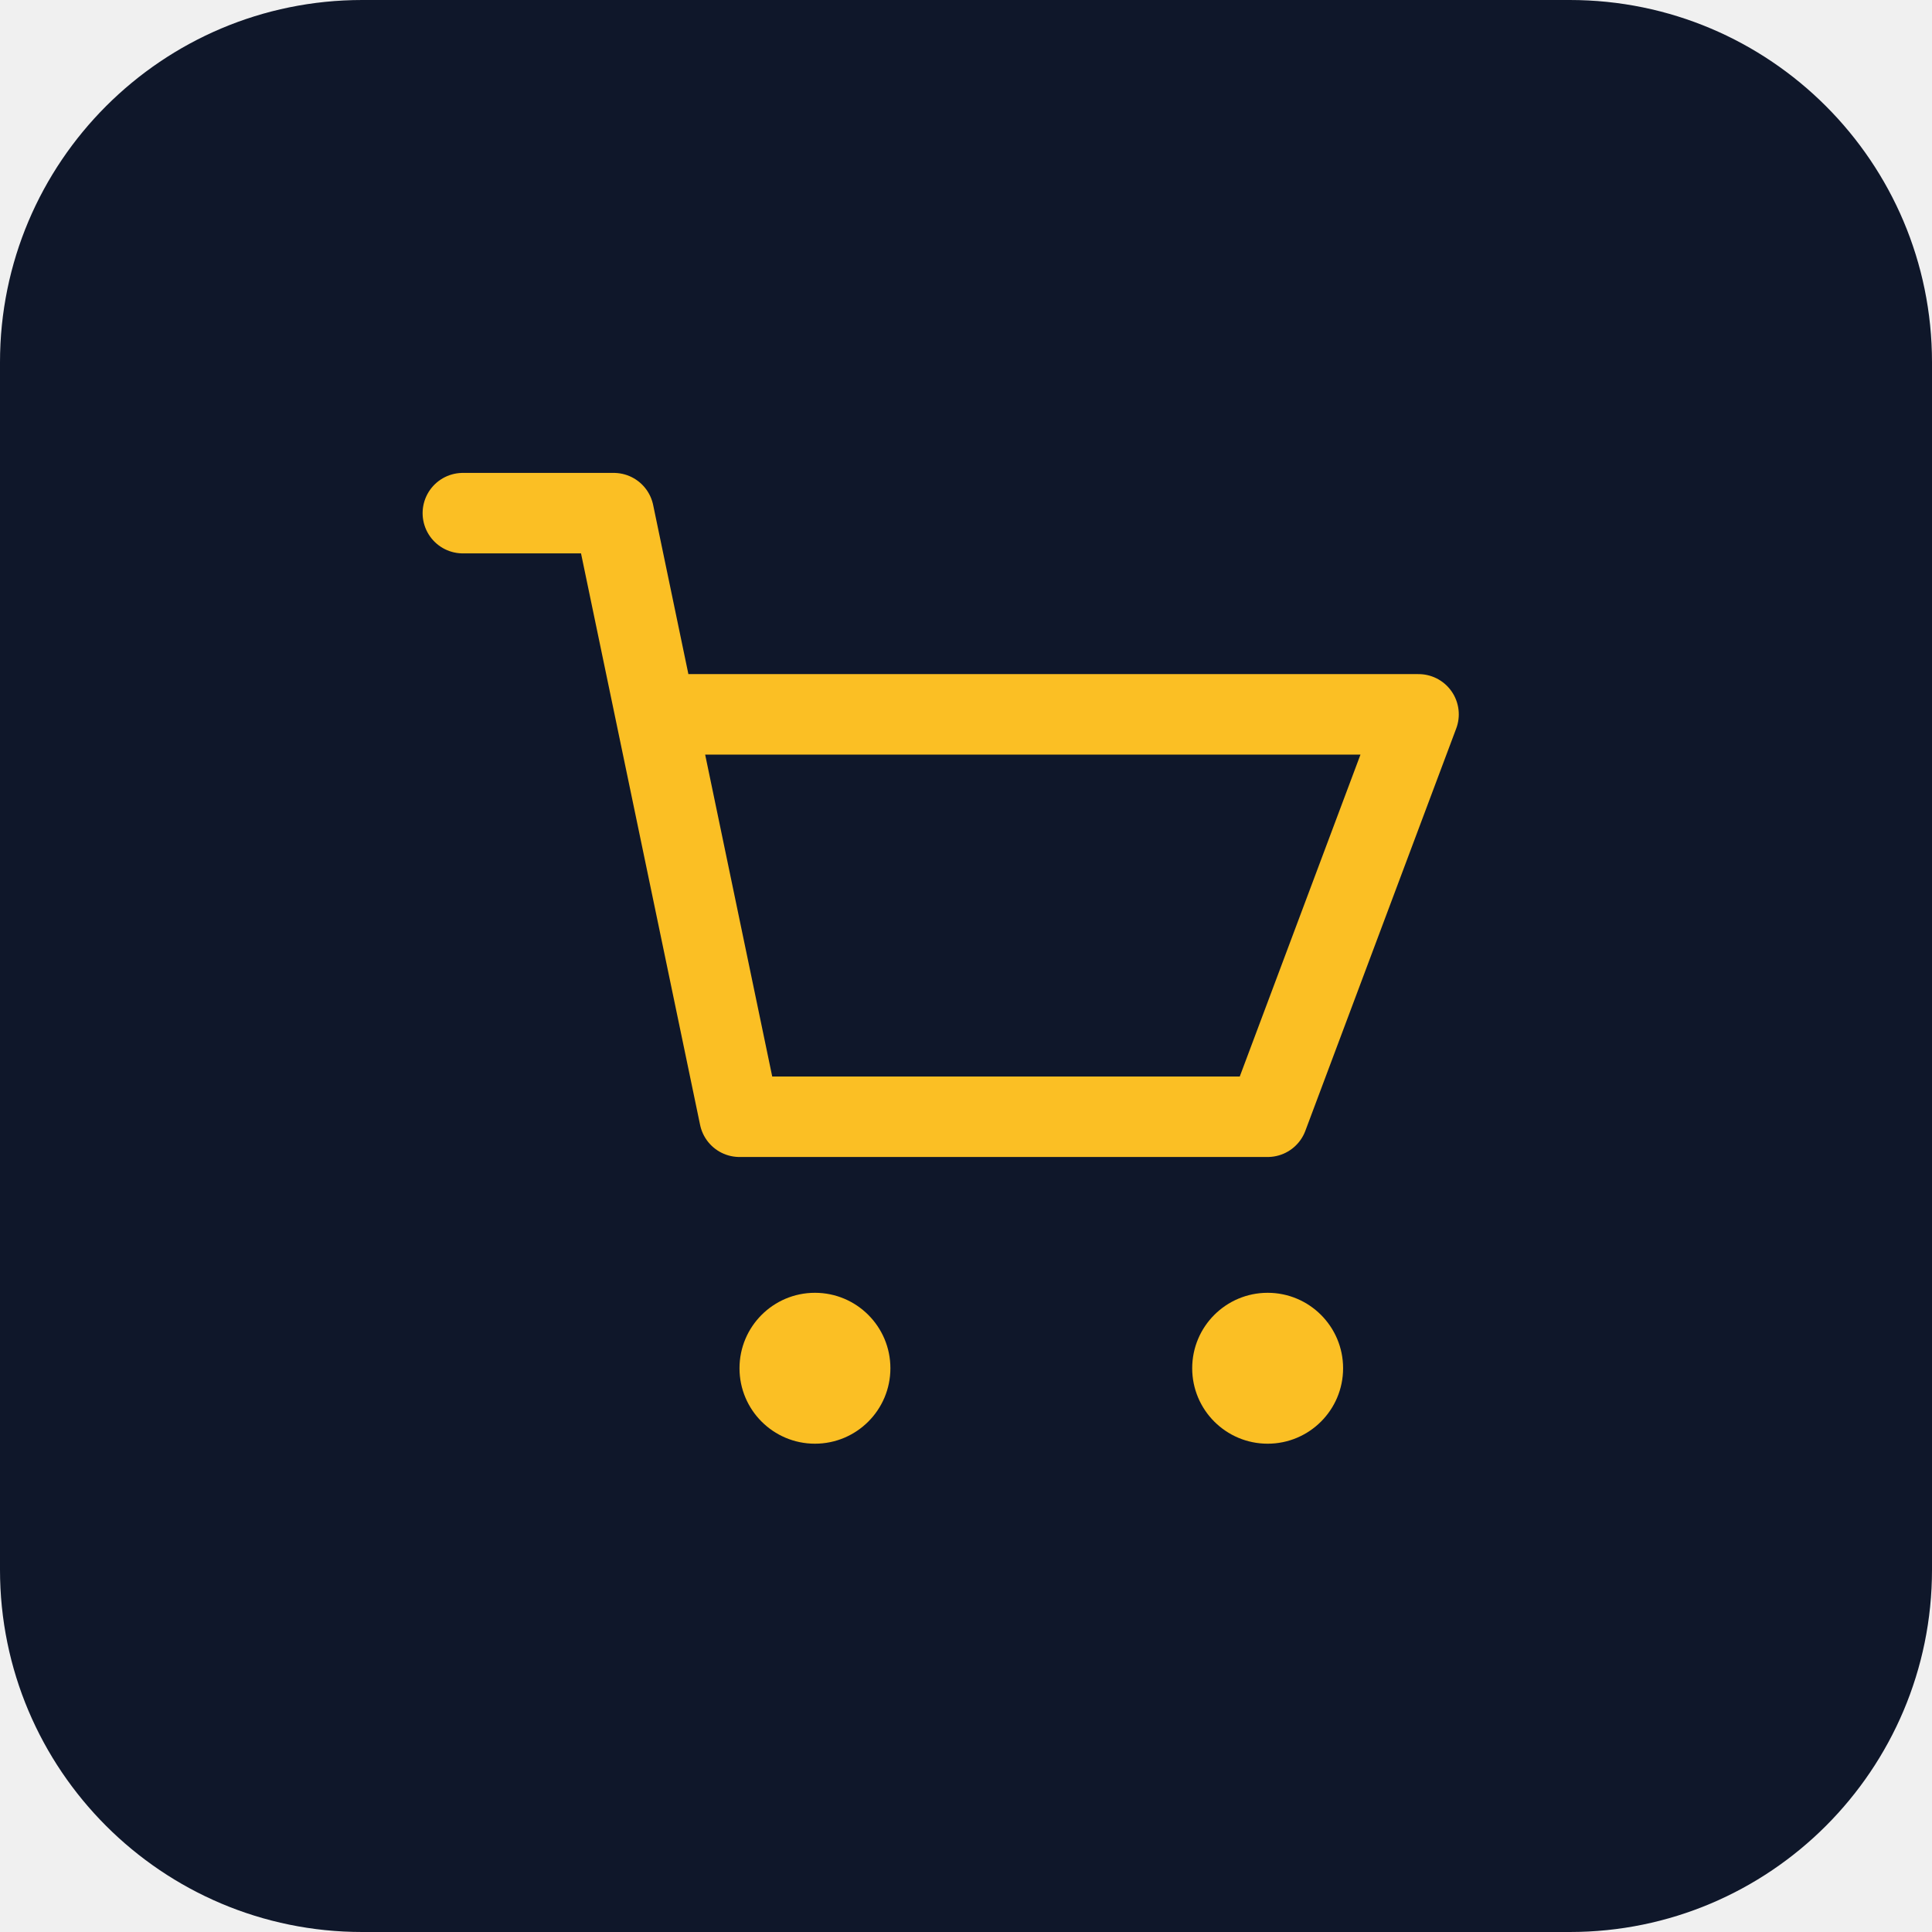
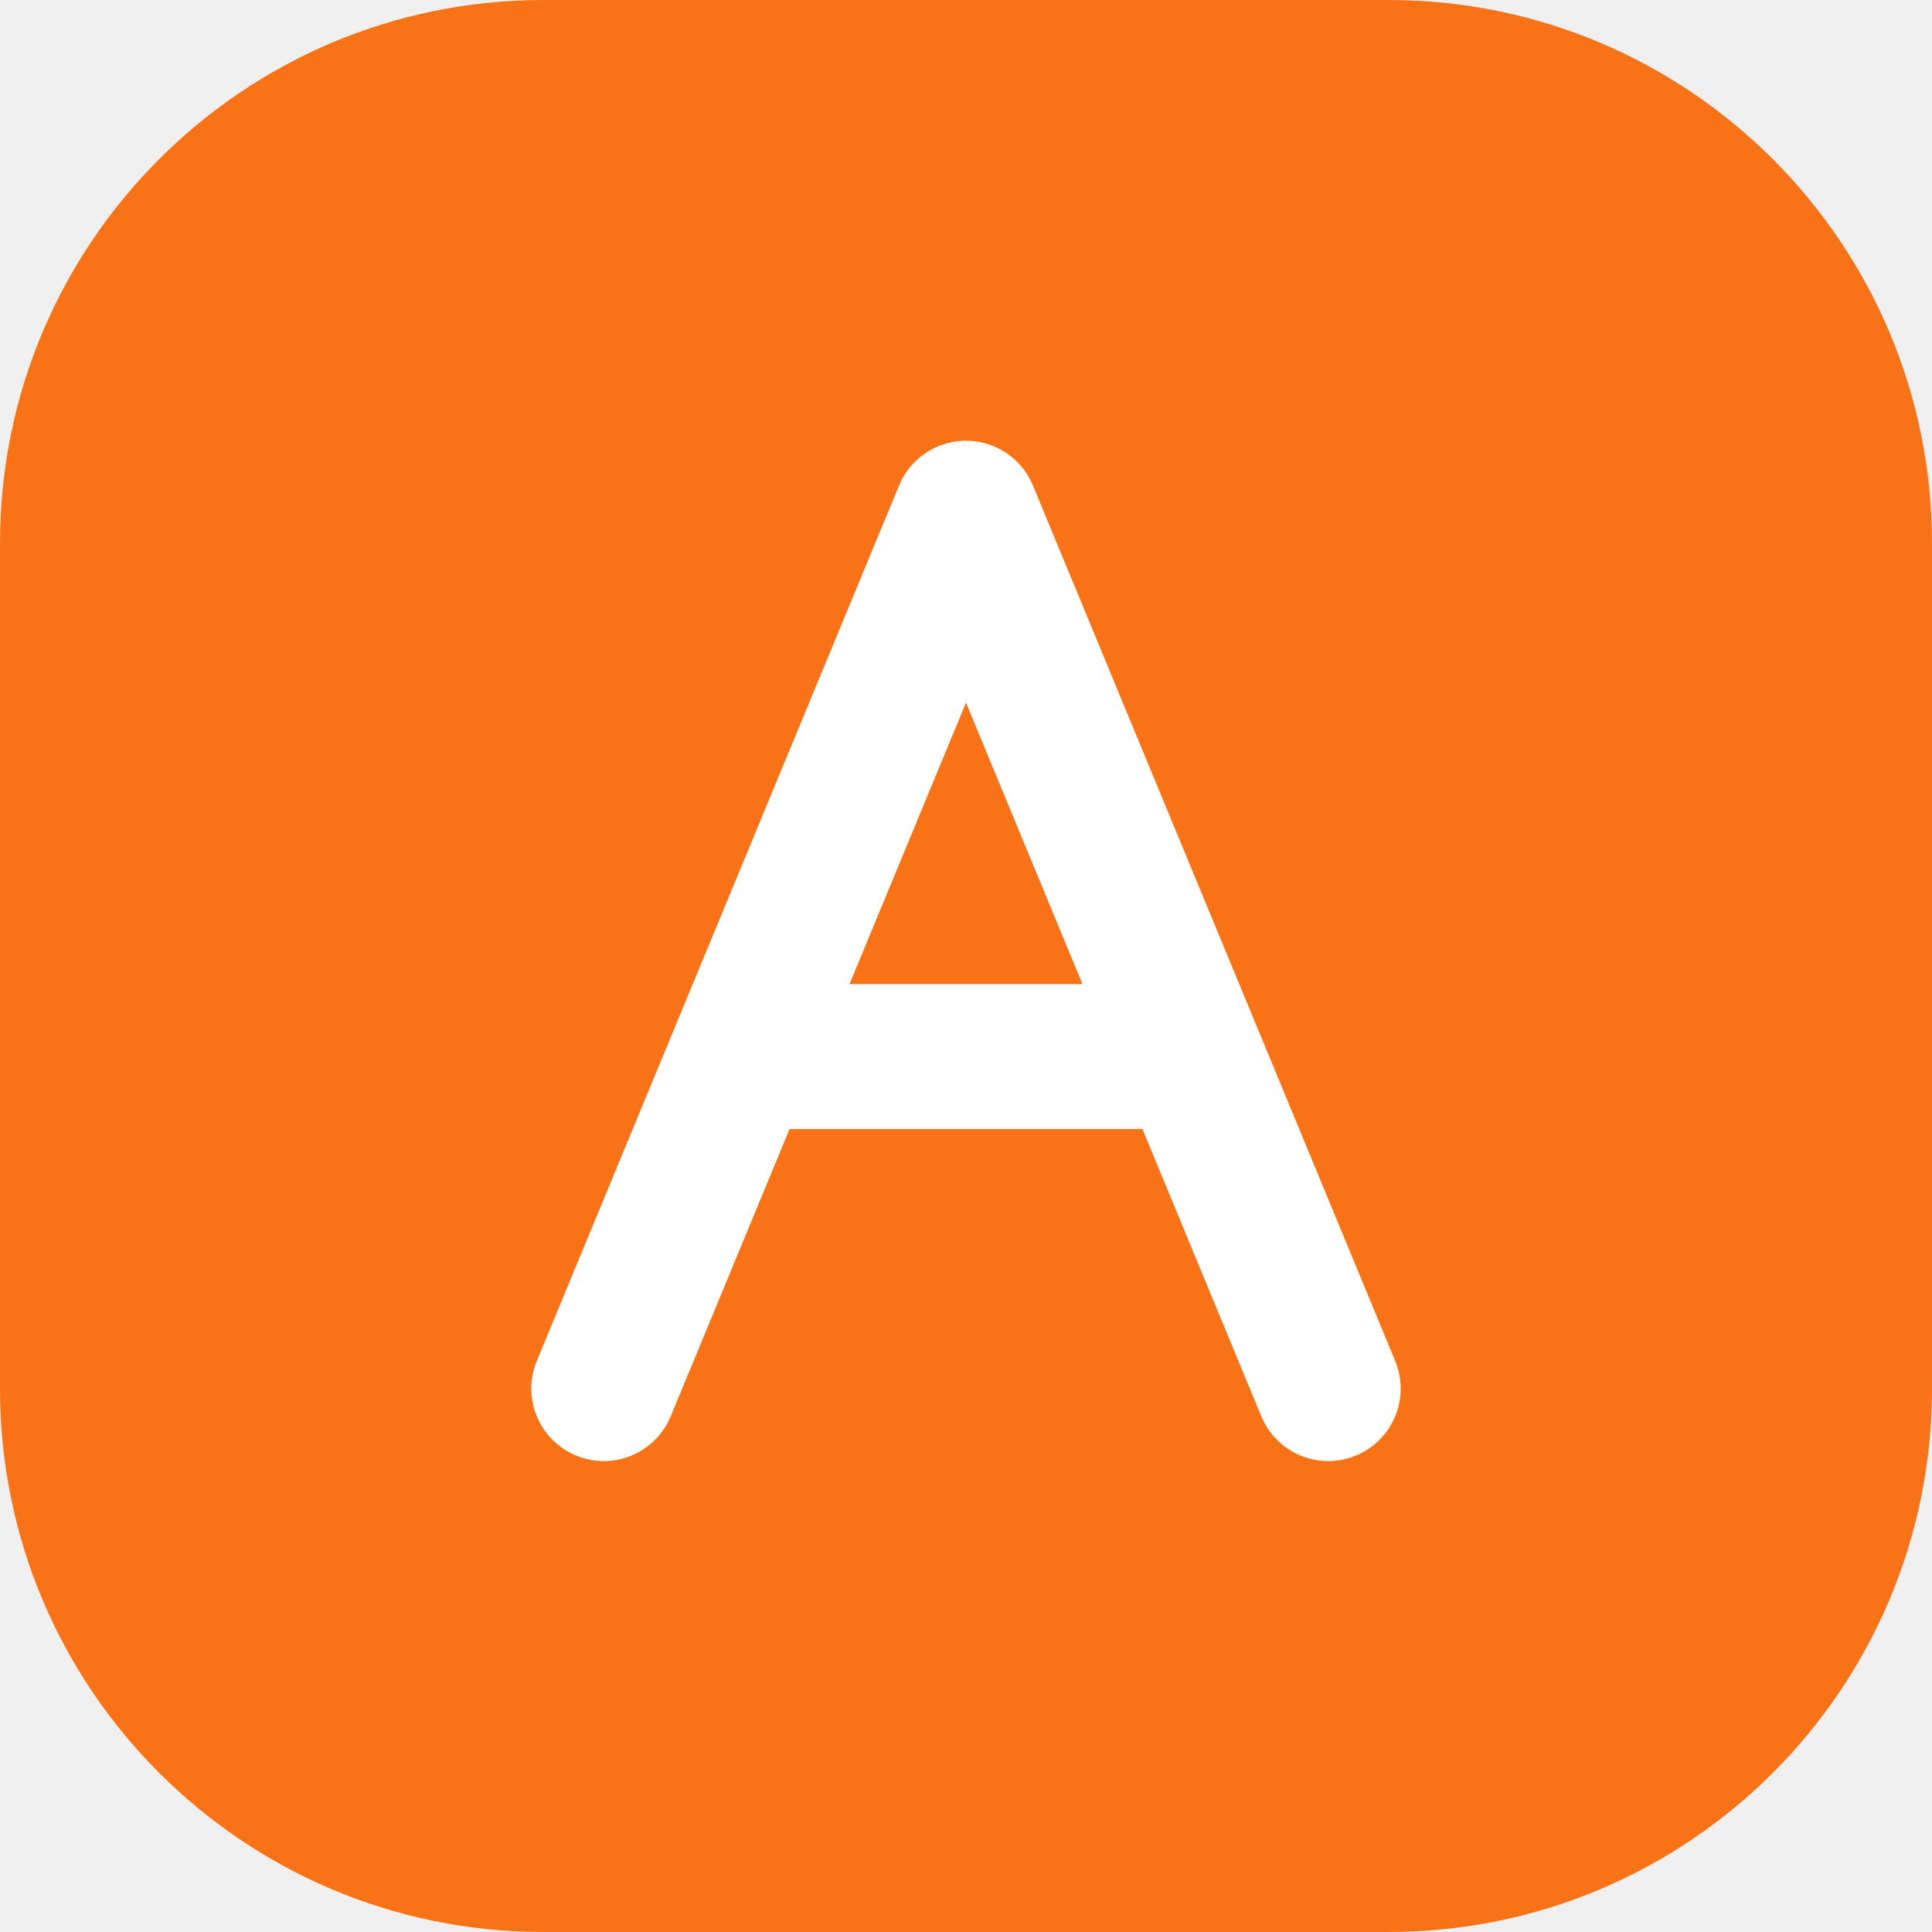
- <svg xmlns="http://www.w3.org/2000/svg" width="512" height="512" viewBox="0 0 512 512">
-   <rect width="512" height="512" rx="96" fill="#0f172a" />
-   <g transform="translate(96,96) scale(13.33)" fill="none" stroke="#fbbf24" stroke-width="1.6" stroke-linecap="round" stroke-linejoin="round">
-     <path d="M2 3 H5 L7.5 15 H18 L21 7 H6.5" />
-     <circle cx="9" cy="20" r="1.5" fill="#fbbf24" stroke="none" />
-     <circle cx="18" cy="20" r="1.5" fill="#fbbf24" stroke="none" />
-   </g>
+ <svg xmlns="http://www.w3.org/2000/svg" width="512" height="512" viewBox="0 0 32 32">
+   <rect width="32" height="32" rx="9" fill="#F97316" />
+   <path d="M10 23 16 8.5 22 23M12.4 17.5h7.2" fill="none" stroke="#FFFFFF" stroke-width="2.4" stroke-linecap="round" stroke-linejoin="round" />
</svg>
